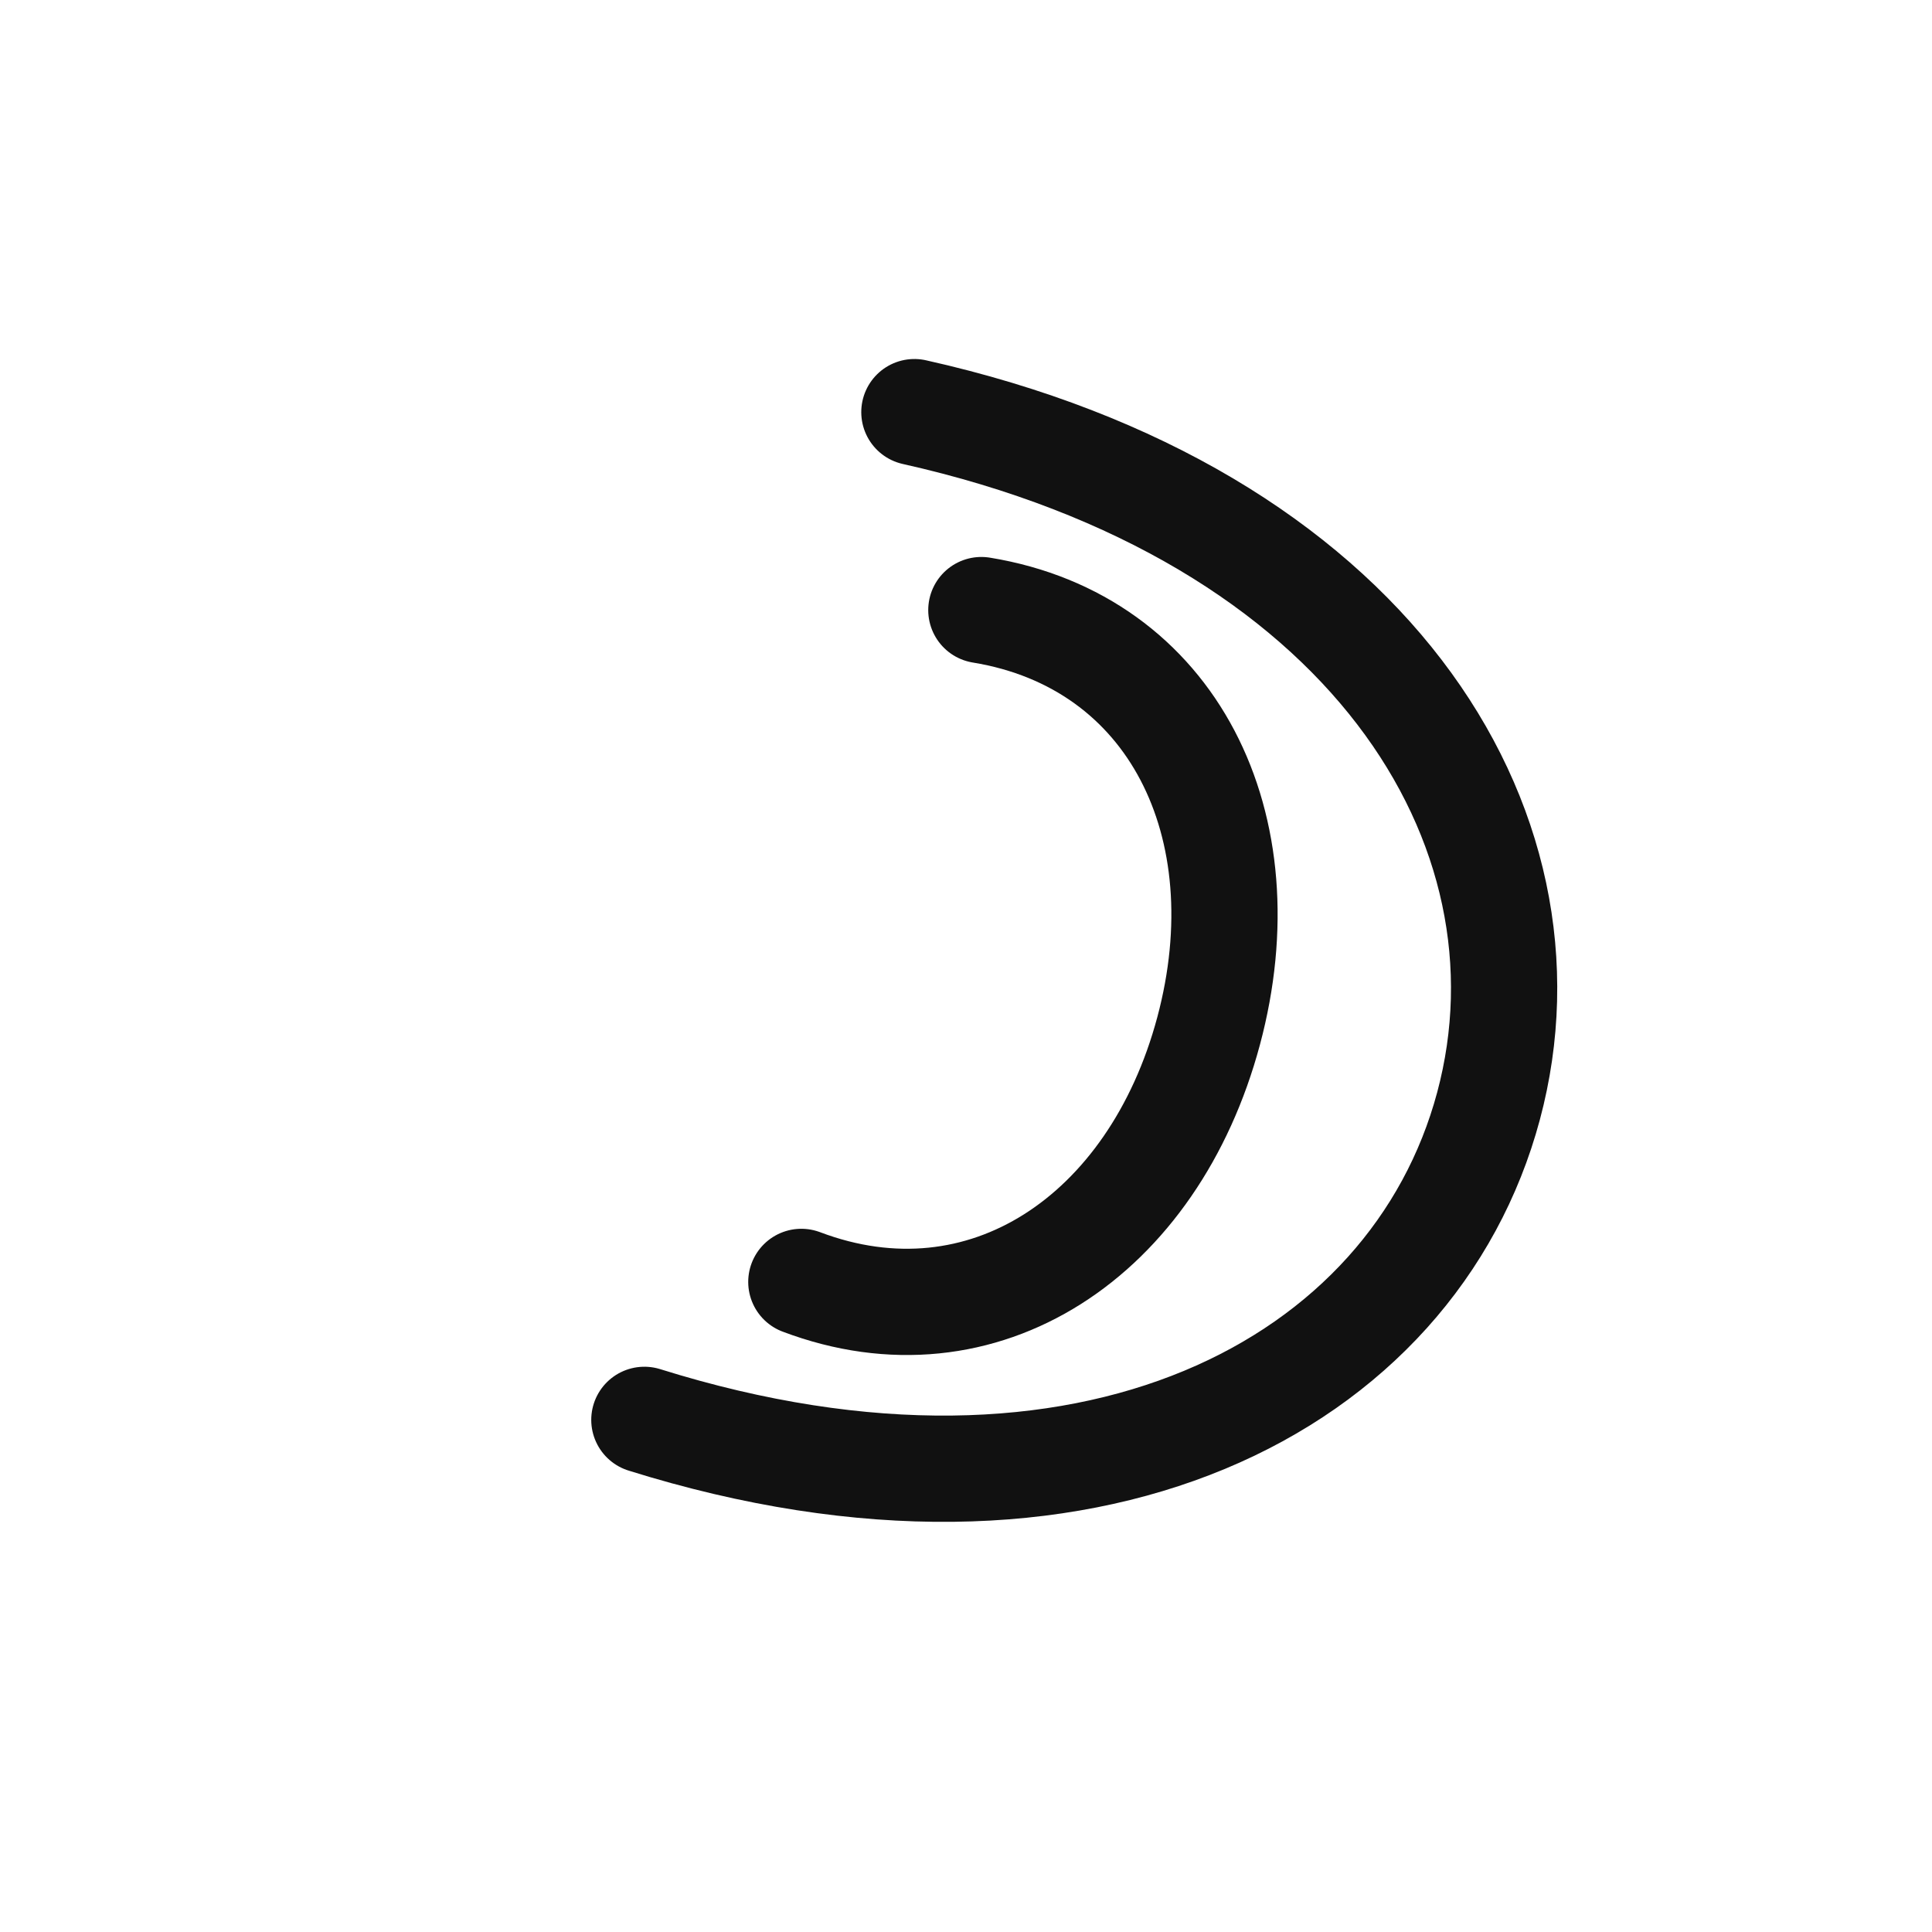
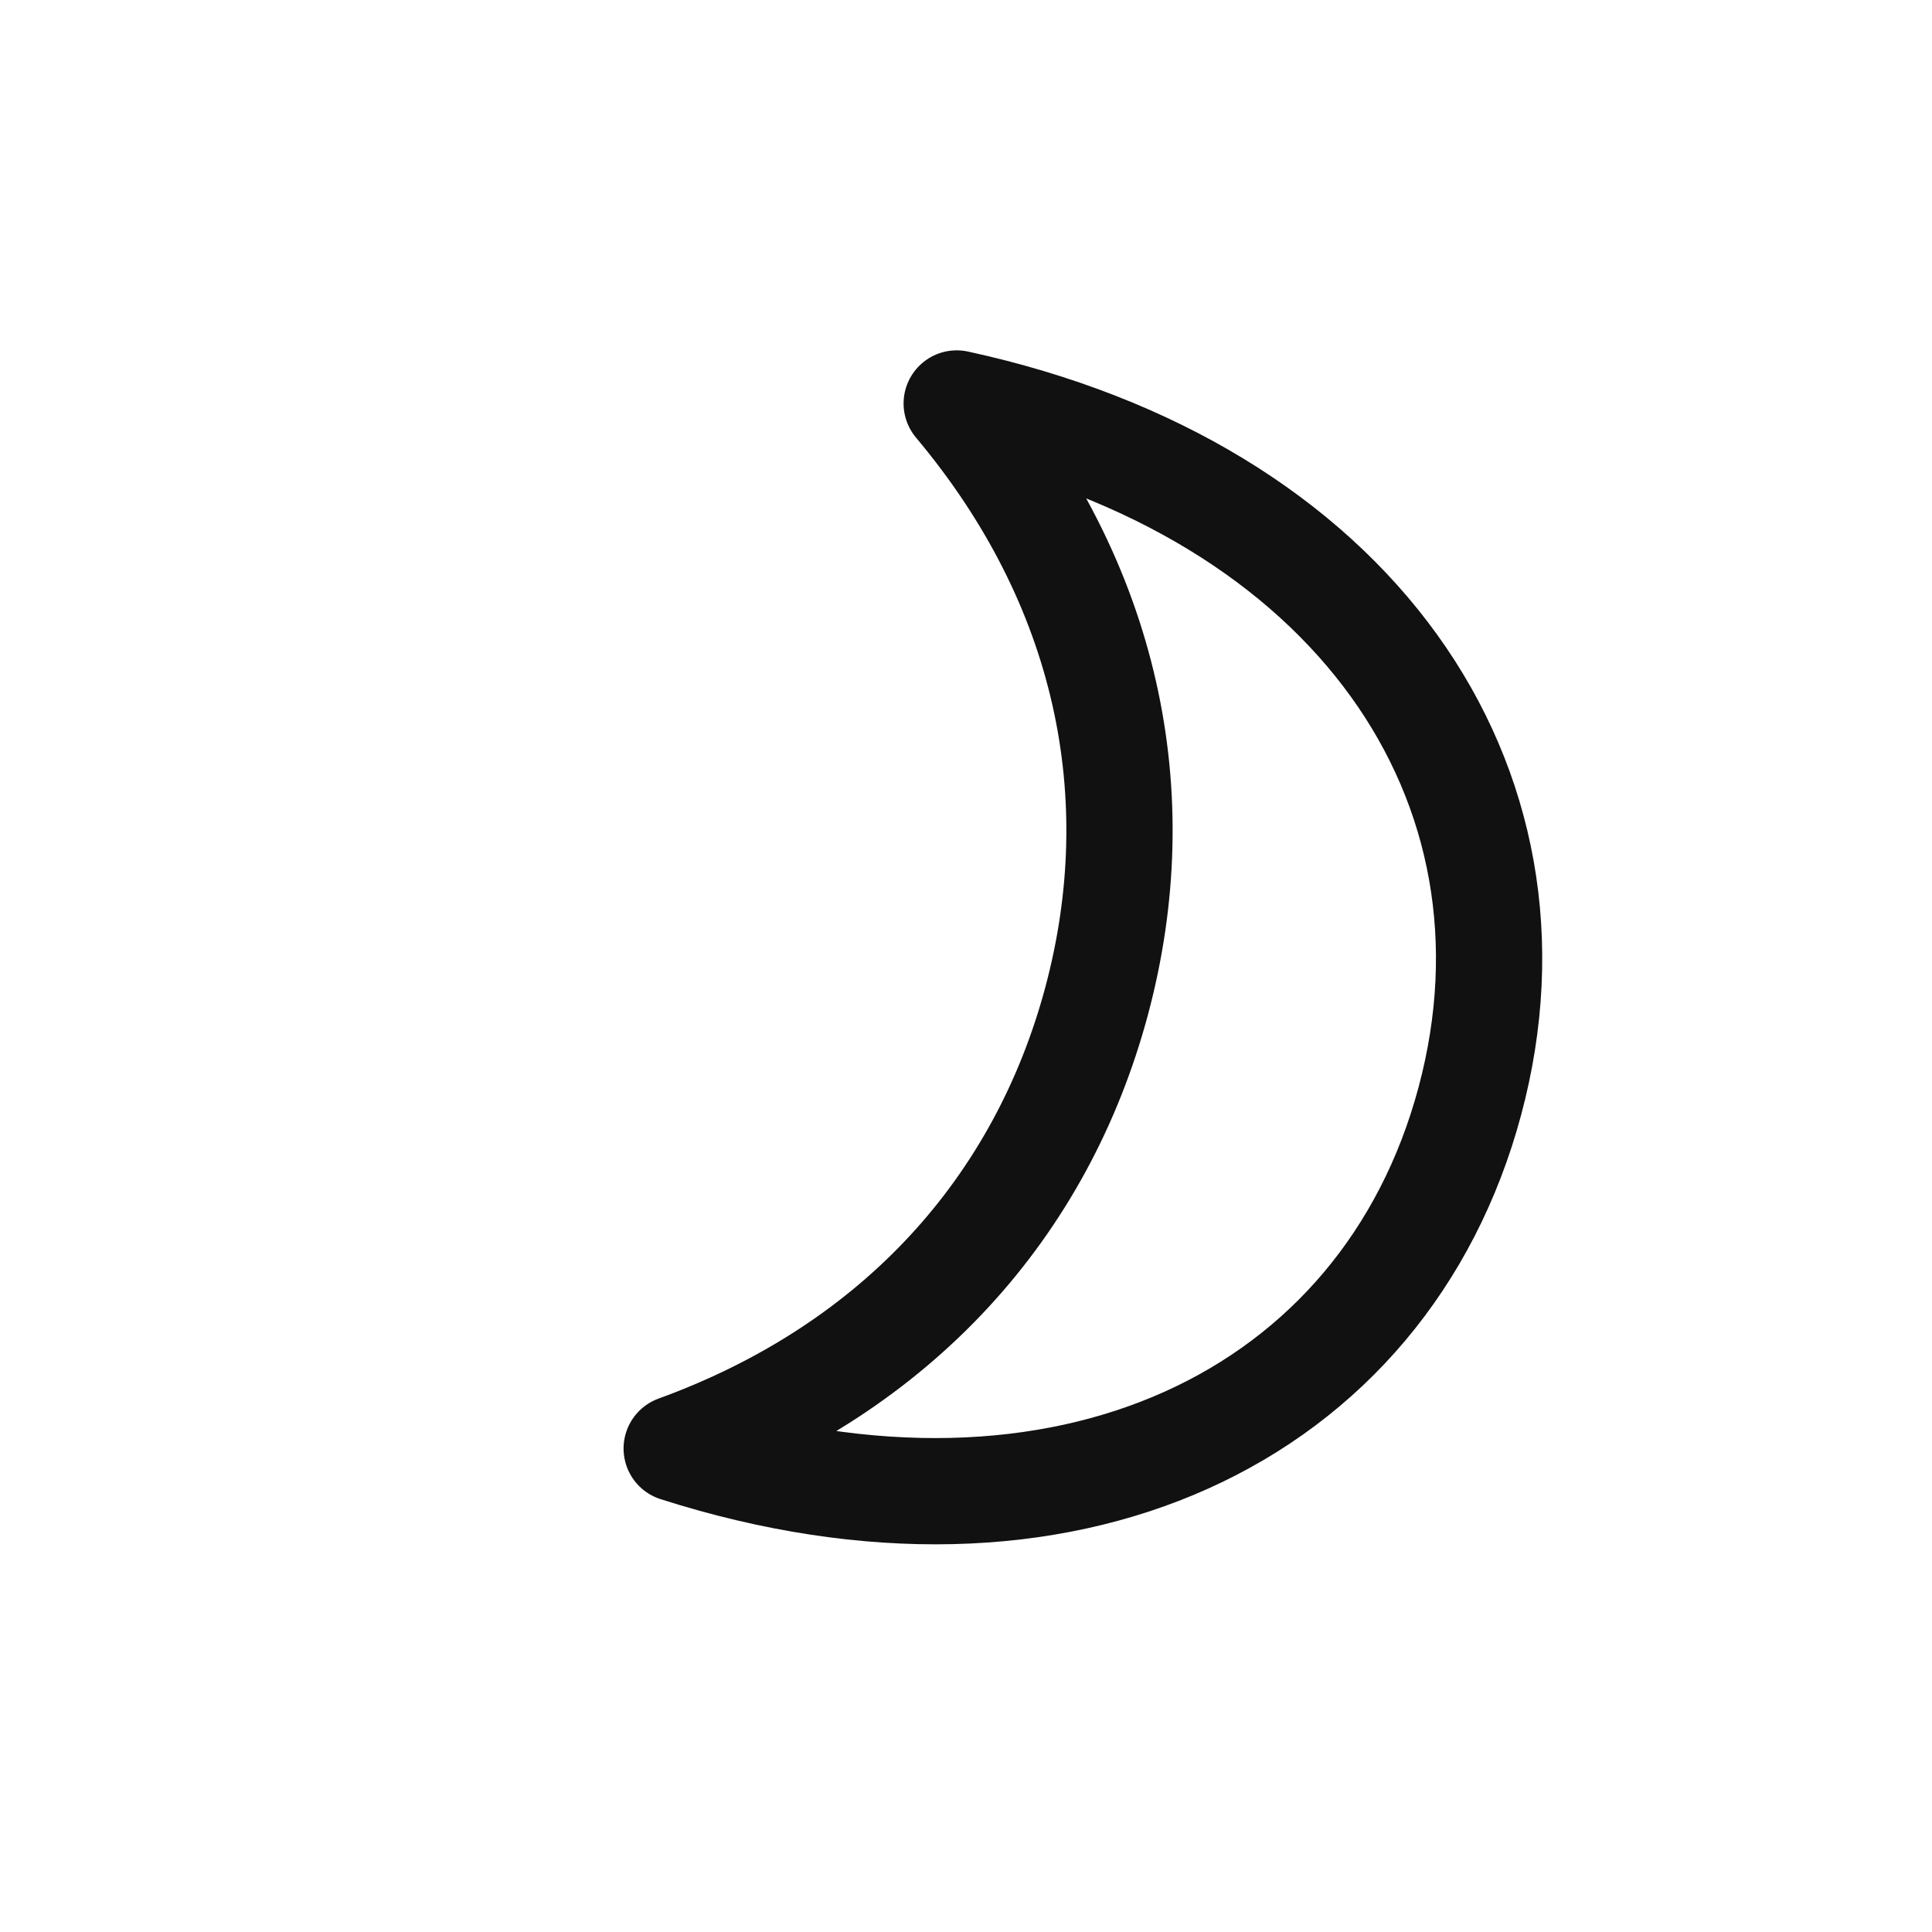
<svg xmlns="http://www.w3.org/2000/svg" viewBox="0 0 100 100" role="img" aria-label="Moon">
  <g transform="rotate(15 50 50)" fill="none" stroke="#111111" stroke-width="5.5" stroke-linecap="round" stroke-linejoin="round">
-     <path d="M40 23C64 22 78 35 78 50C78 65 64 78 40 77" />
-     <path d="M46 32C56 31 63 39 63 50C63 61 56 69 46 68" />
+     <path d="M42 22C63 21 77 33 77 50C77 67 63 79 42 78C52 71 57 61 57 50C57 39 52 29 42 22Z" />
  </g>
</svg>
